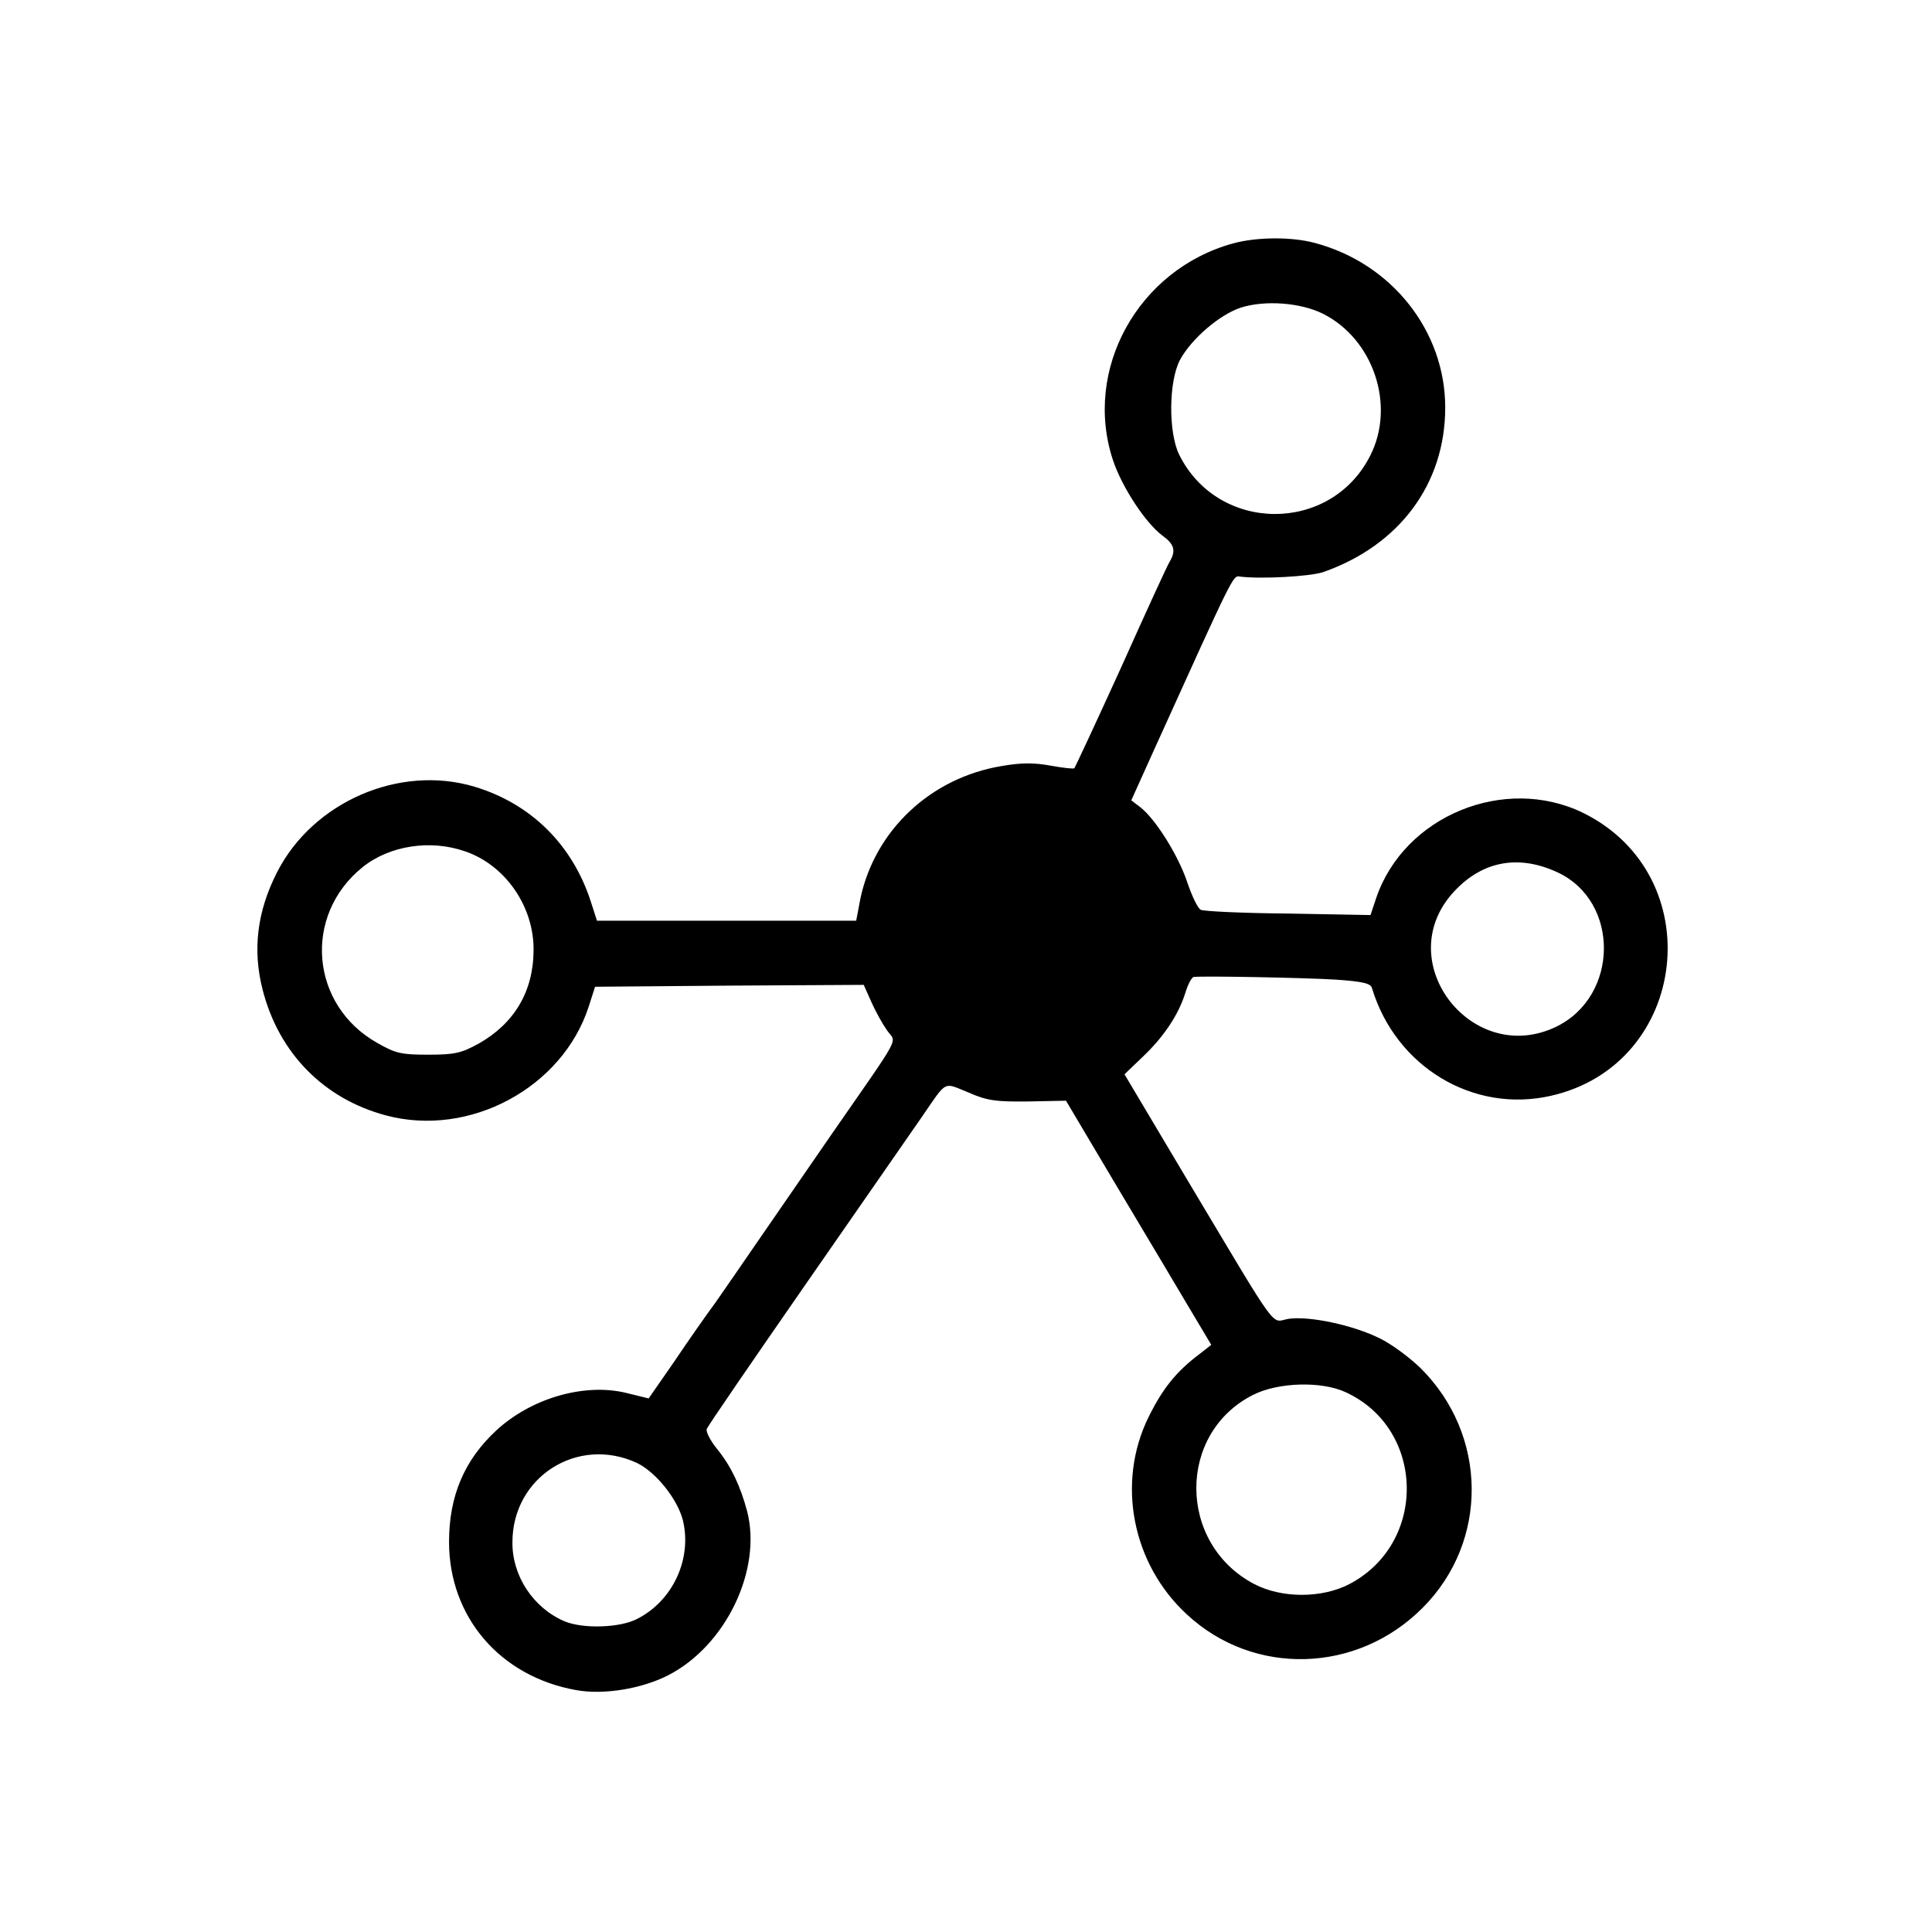
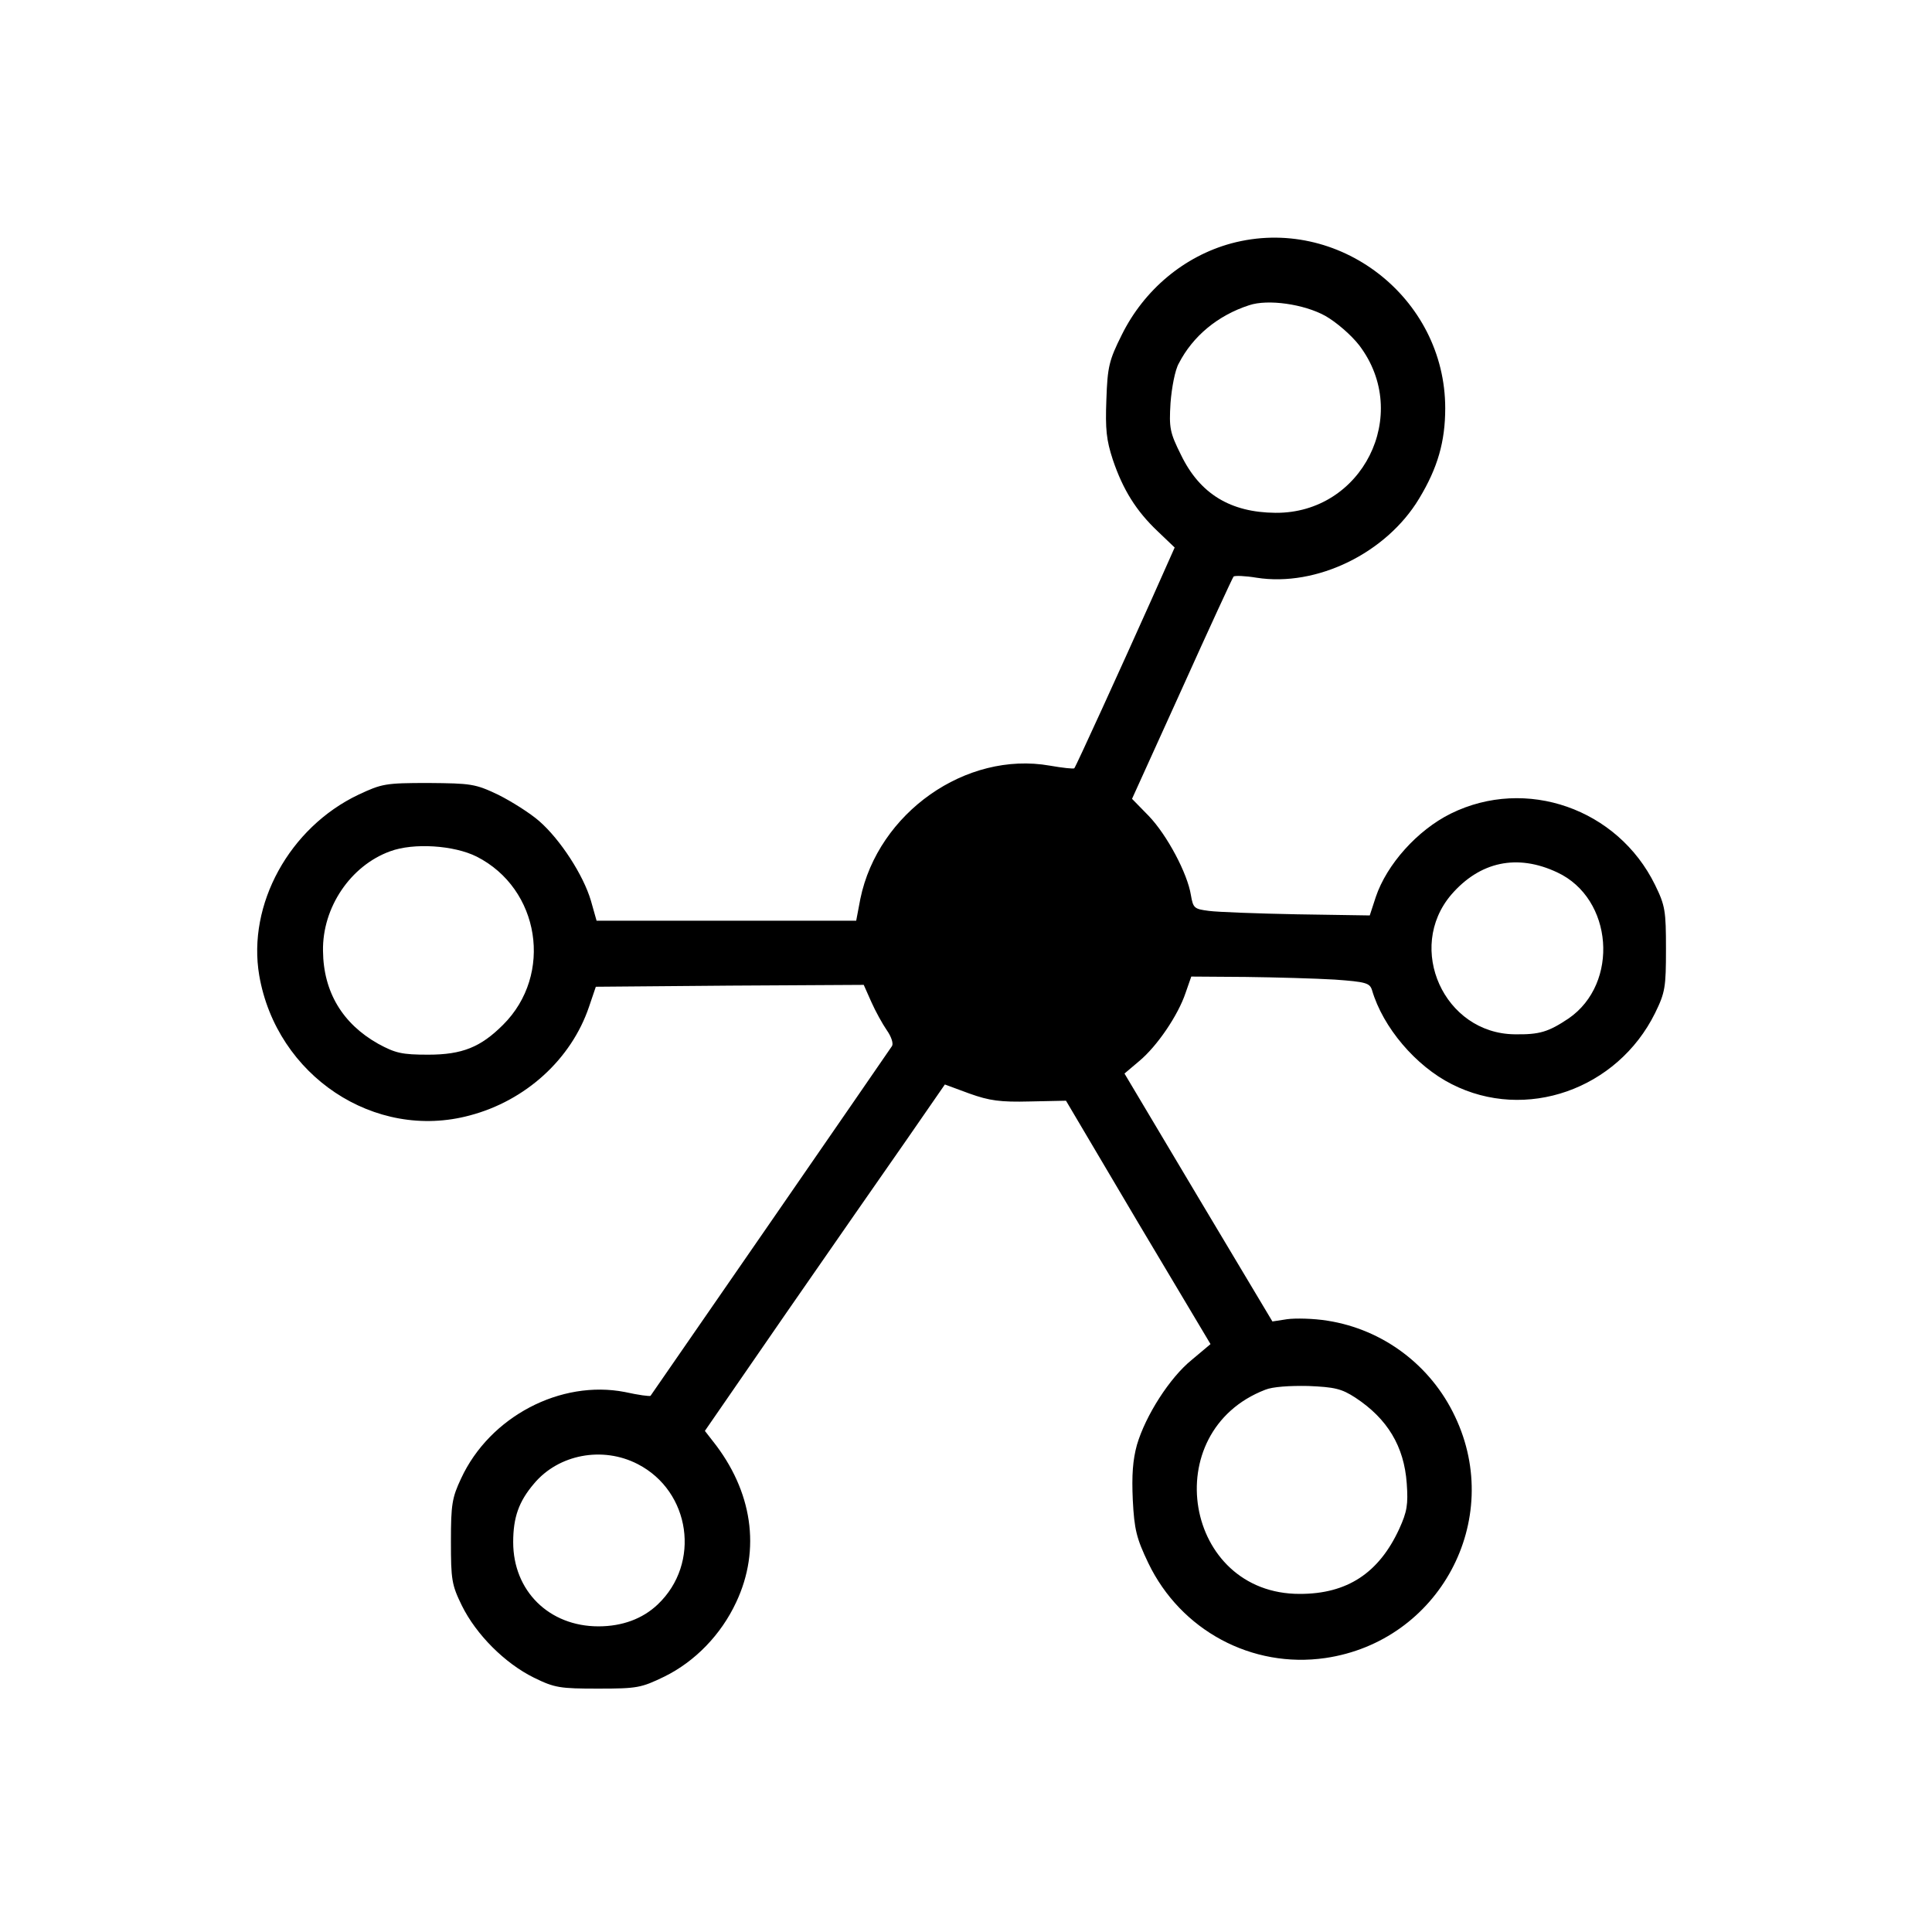
<svg xmlns="http://www.w3.org/2000/svg" version="1.0" width="512pt" height="512pt" viewBox="0 0 512 512" preserveAspectRatio="xMidYMid meet">
  <g transform="translate(0,512) scale(0.1,-0.1)" fill="#000000" stroke="none">
-     <path d="M3268 4475 c-252 -69 -399 -335 -318 -576 24 -71 86 -165 130 -198 32 -23 37 -40 20 -69 -6 -9 -64 -136 -129 -281 -66 -145 -122 -265 -124 -267 -2 -2 -30 1 -63 7 -44 8 -77 8 -129 -1 -189 -31 -337 -171 -375 -352 l-11 -58 -344 0 -343 0 -17 53 c-49 149 -158 257 -307 302 -199 60 -429 -40 -524 -227 -53 -104 -65 -206 -38 -311 43 -168 162 -289 327 -333 221 -59 467 73 537 288 l17 53 356 3 356 2 20 -45 c11 -25 30 -59 42 -76 25 -35 42 -2 -150 -279 -74 -107 -164 -238 -200 -290 -36 -52 -83 -121 -105 -152 -23 -31 -72 -101 -109 -156 l-68 -98 -61 15 c-110 26 -250 -14 -343 -100 -84 -78 -125 -173 -125 -295 0 -199 135 -357 337 -393 72 -13 172 3 243 39 153 78 250 279 210 435 -18 67 -42 118 -78 163 -19 23 -32 48 -29 55 2 7 123 183 268 392 145 209 281 405 302 435 68 99 56 92 123 65 50 -22 73 -25 159 -24 l100 2 130 -219 c72 -121 159 -266 193 -324 l62 -104 -32 -25 c-61 -46 -97 -91 -134 -166 -86 -174 -44 -390 102 -524 177 -164 451 -156 624 18 176 176 173 459 -6 636 -28 27 -76 63 -107 78 -70 35 -186 60 -242 52 -49 -8 -19 -49 -269 369 l-166 279 48 46 c57 54 95 112 113 169 7 23 17 43 23 43 29 3 291 -2 374 -7 74 -5 95 -10 98 -23 63 -208 268 -332 474 -285 367 83 423 584 85 750 -208 101 -474 -8 -548 -226 l-15 -45 -218 4 c-121 1 -225 6 -232 10 -8 4 -24 38 -36 74 -24 71 -83 165 -123 197 l-25 19 60 133 c213 470 209 463 228 460 54 -7 186 0 221 12 202 71 323 234 323 436 0 203 -142 382 -345 436 -62 17 -155 16 -217 -1z m237 -186 c135 -67 194 -244 126 -377 -105 -207 -403 -205 -506 3 -29 59 -28 194 2 251 30 56 106 121 162 139 64 20 157 13 216 -16z m-2273 -1425 c107 -36 184 -147 182 -264 -1 -109 -52 -193 -146 -246 -46 -25 -63 -29 -133 -29 -71 0 -86 3 -135 31 -178 100 -198 338 -39 466 71 57 179 74 271 42z m2896 -56 c165 -77 163 -328 -4 -409 -220 -106 -435 166 -278 350 76 88 175 109 282 59z m-563 -1377 c212 -96 219 -400 11 -509 -73 -38 -179 -38 -252 0 -204 107 -205 401 -2 502 66 33 180 36 243 7z m-1877 -188 c50 -24 108 -96 122 -153 24 -102 -27 -212 -121 -260 -45 -24 -143 -27 -192 -7 -83 35 -140 120 -139 210 0 173 173 283 330 210z" />
+     <path d="M3263 4475 c-125 -34 -231 -123 -290 -242 -34 -68 -38 -85 -41 -172 -3 -79 0 -107 17 -159 27 -80 62 -136 119 -190 l45 -43 -61 -137 c-81 -181 -201 -444 -205 -448 -2 -2 -31 1 -65 7 -222 39 -455 -125 -502 -353 l-11 -58 -344 0 -344 0 -15 53 c-20 68 -81 162 -137 211 -24 21 -73 52 -109 70 -61 29 -72 30 -185 31 -114 0 -123 -2 -185 -31 -183 -87 -295 -291 -263 -479 46 -266 306 -439 558 -371 148 39 269 149 316 288 l18 53 355 3 355 2 20 -45 c11 -25 30 -59 41 -75 12 -17 18 -35 14 -42 -7 -11 -632 -916 -640 -927 -2 -2 -32 2 -68 10 -170 33 -358 -65 -434 -229 -24 -51 -27 -69 -27 -167 0 -101 2 -115 29 -170 38 -77 114 -153 191 -191 55 -27 69 -29 170 -29 104 0 114 2 176 32 81 40 150 111 190 197 66 140 43 295 -62 427 l-21 27 216 313 c120 173 263 379 319 459 l101 146 65 -24 c53 -19 82 -23 160 -21 l96 2 191 -323 192 -322 -50 -42 c-58 -47 -122 -147 -145 -225 -11 -40 -14 -80 -11 -146 4 -79 10 -102 41 -167 86 -179 275 -280 469 -252 302 44 475 365 344 640 -64 136 -191 231 -338 254 -37 6 -85 7 -107 4 l-39 -6 -196 328 -196 329 39 33 c47 39 103 121 123 181 l15 43 144 -1 c79 -1 186 -4 236 -7 83 -6 93 -9 99 -28 29 -99 116 -201 211 -249 196 -100 439 -14 539 188 27 55 29 69 29 170 0 101 -2 115 -29 170 -99 202 -342 287 -541 189 -89 -44 -170 -135 -199 -221 l-16 -49 -193 3 c-105 2 -211 6 -233 9 -39 5 -42 7 -48 42 -9 57 -63 159 -112 210 l-44 45 132 291 c72 160 134 294 137 298 3 3 31 2 61 -3 159 -25 344 65 431 210 49 81 69 151 69 239 0 294 -284 513 -567 437z m249 -192 c30 -17 69 -51 90 -78 140 -184 8 -446 -222 -444 -119 1 -200 50 -250 153 -30 60 -32 72 -28 138 3 40 12 88 22 105 37 72 103 127 186 154 50 17 146 3 202 -28z m-2249 -1433 c168 -85 204 -313 70 -446 -59 -59 -108 -79 -198 -79 -70 0 -87 4 -133 29 -94 53 -145 137 -146 246 -2 115 73 226 178 264 62 23 169 16 229 -14z m2864 -42 c148 -69 165 -294 30 -387 -54 -36 -77 -43 -143 -42 -187 2 -289 228 -168 370 76 88 175 109 281 59z m-535 -1392 c85 -56 129 -129 136 -227 4 -56 1 -75 -20 -121 -54 -117 -138 -172 -263 -172 -307 -1 -380 430 -92 541 19 8 65 11 114 10 70 -3 88 -7 125 -31z m-1902 -176 c140 -72 168 -263 53 -372 -40 -38 -94 -58 -157 -58 -131 0 -226 94 -226 223 0 66 15 108 55 155 65 78 182 100 275 52z" />
  </g>
</svg>
